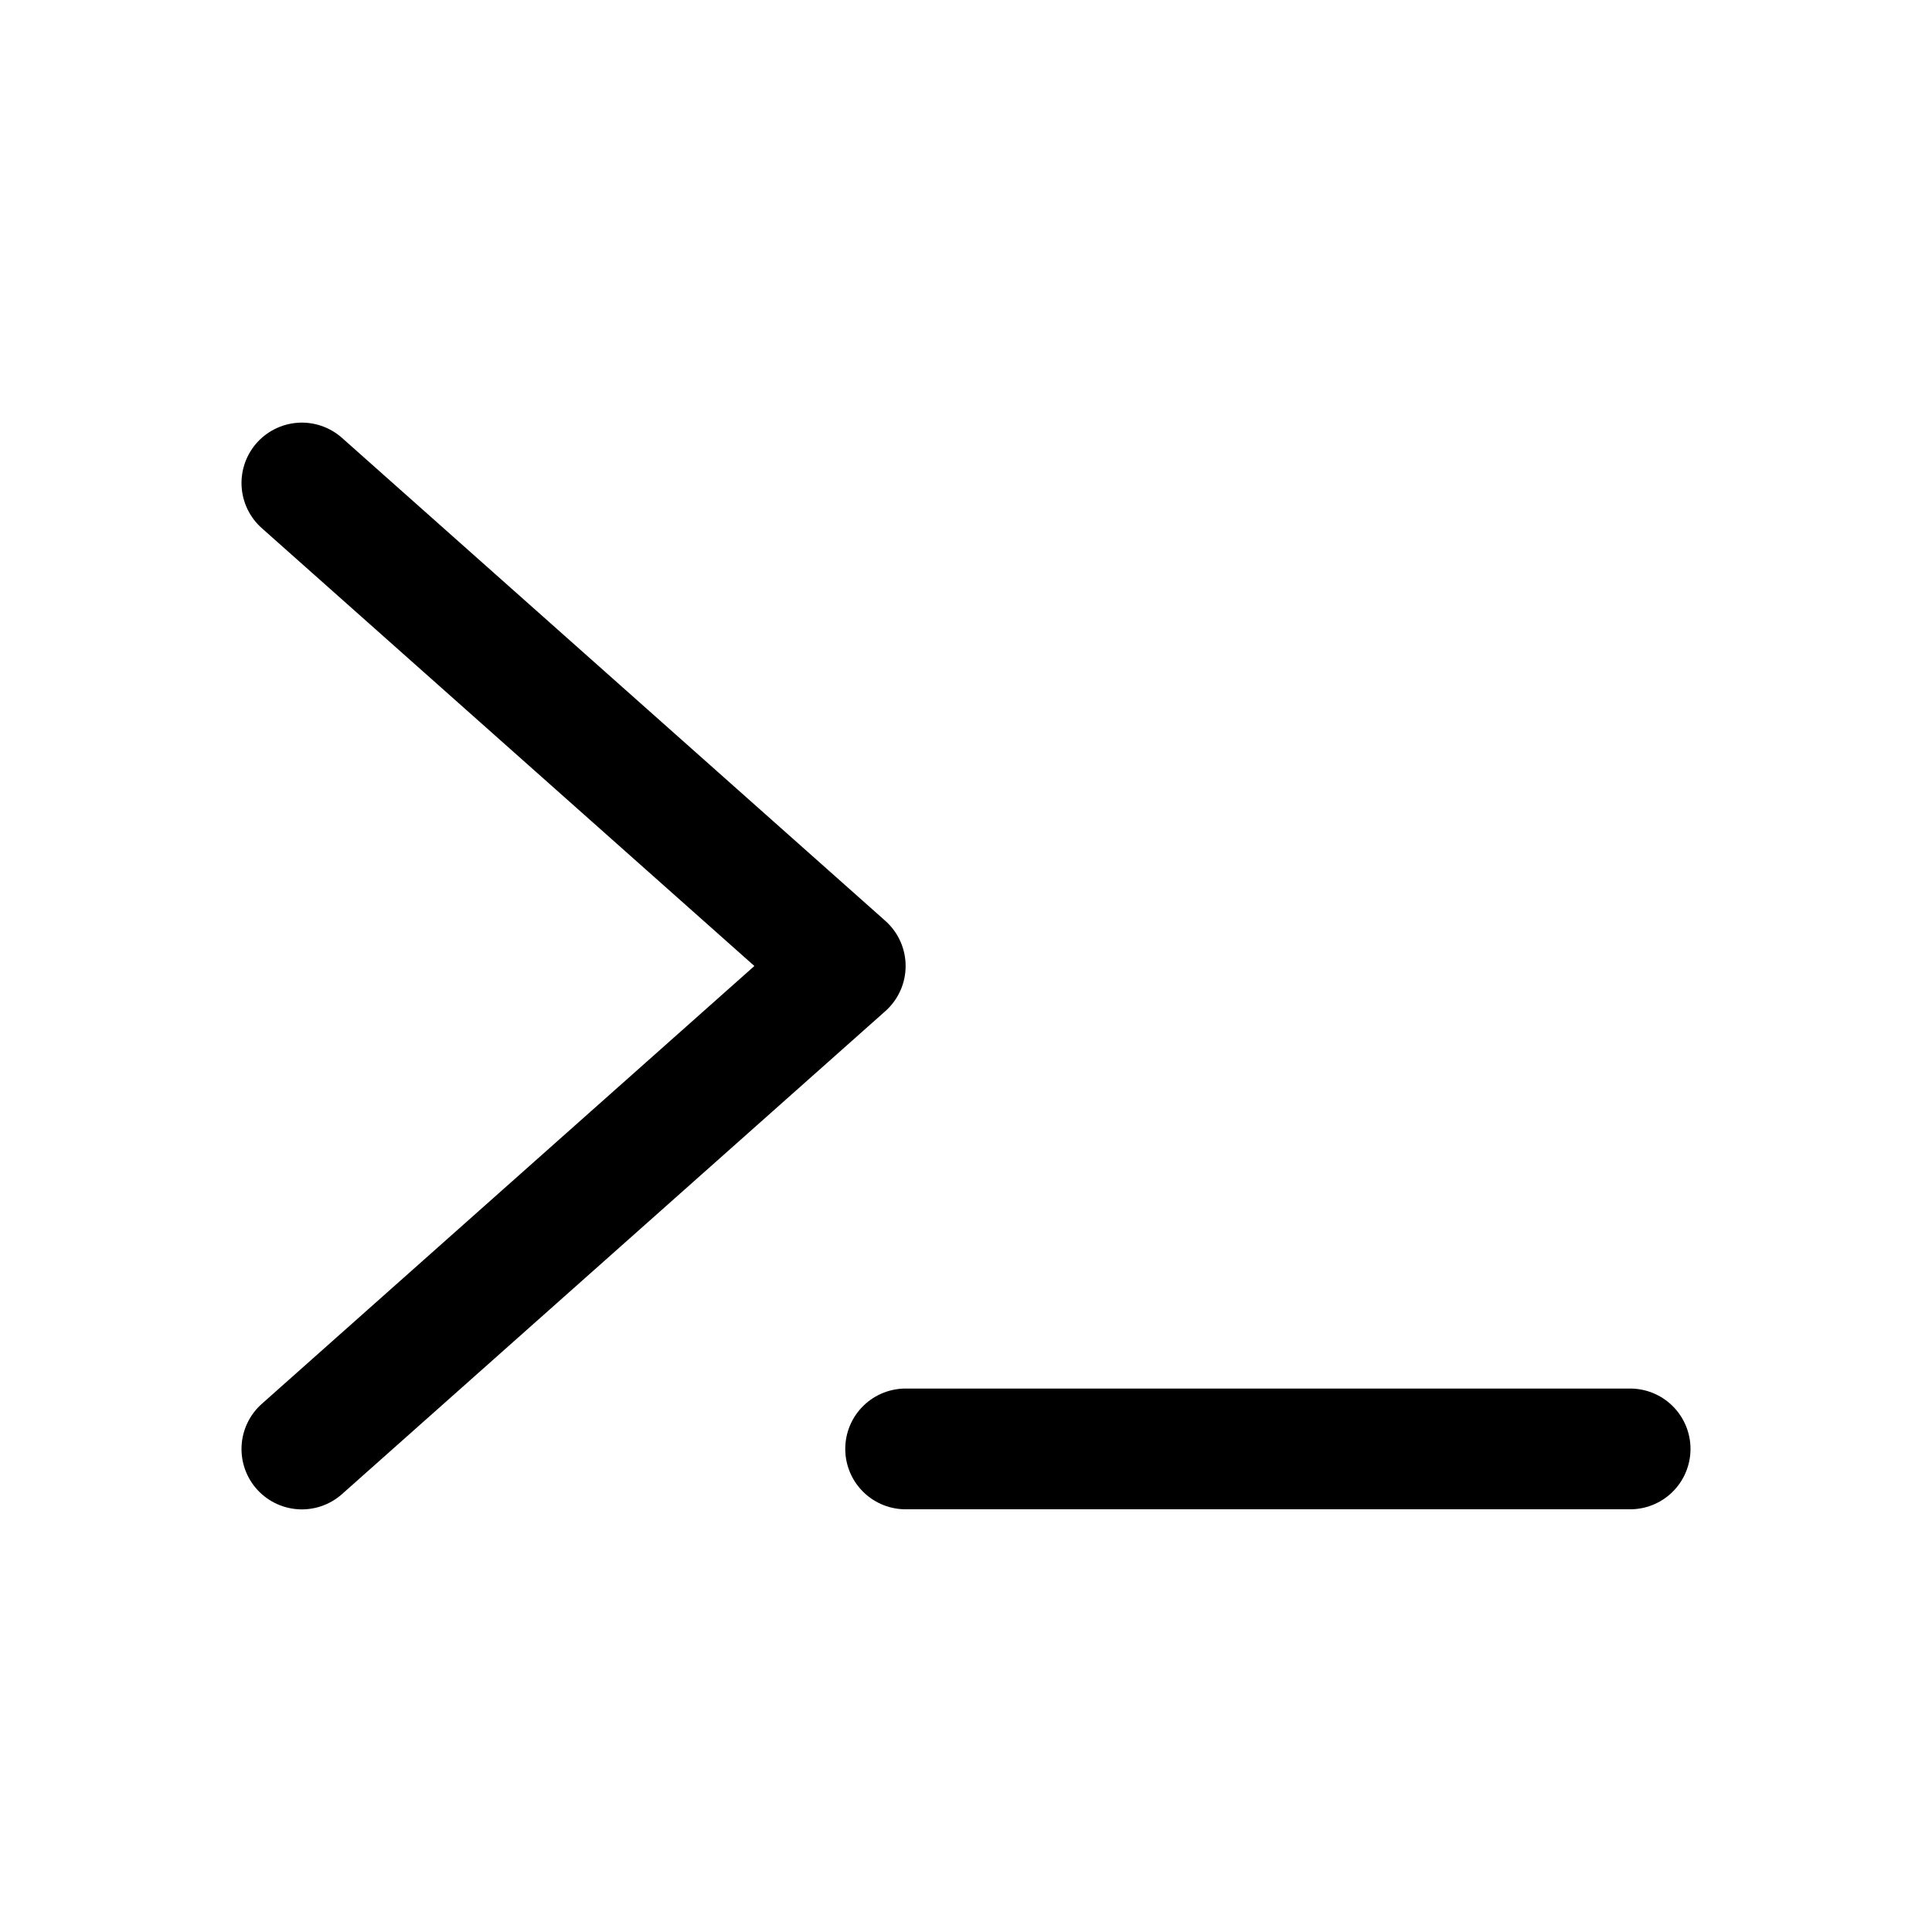
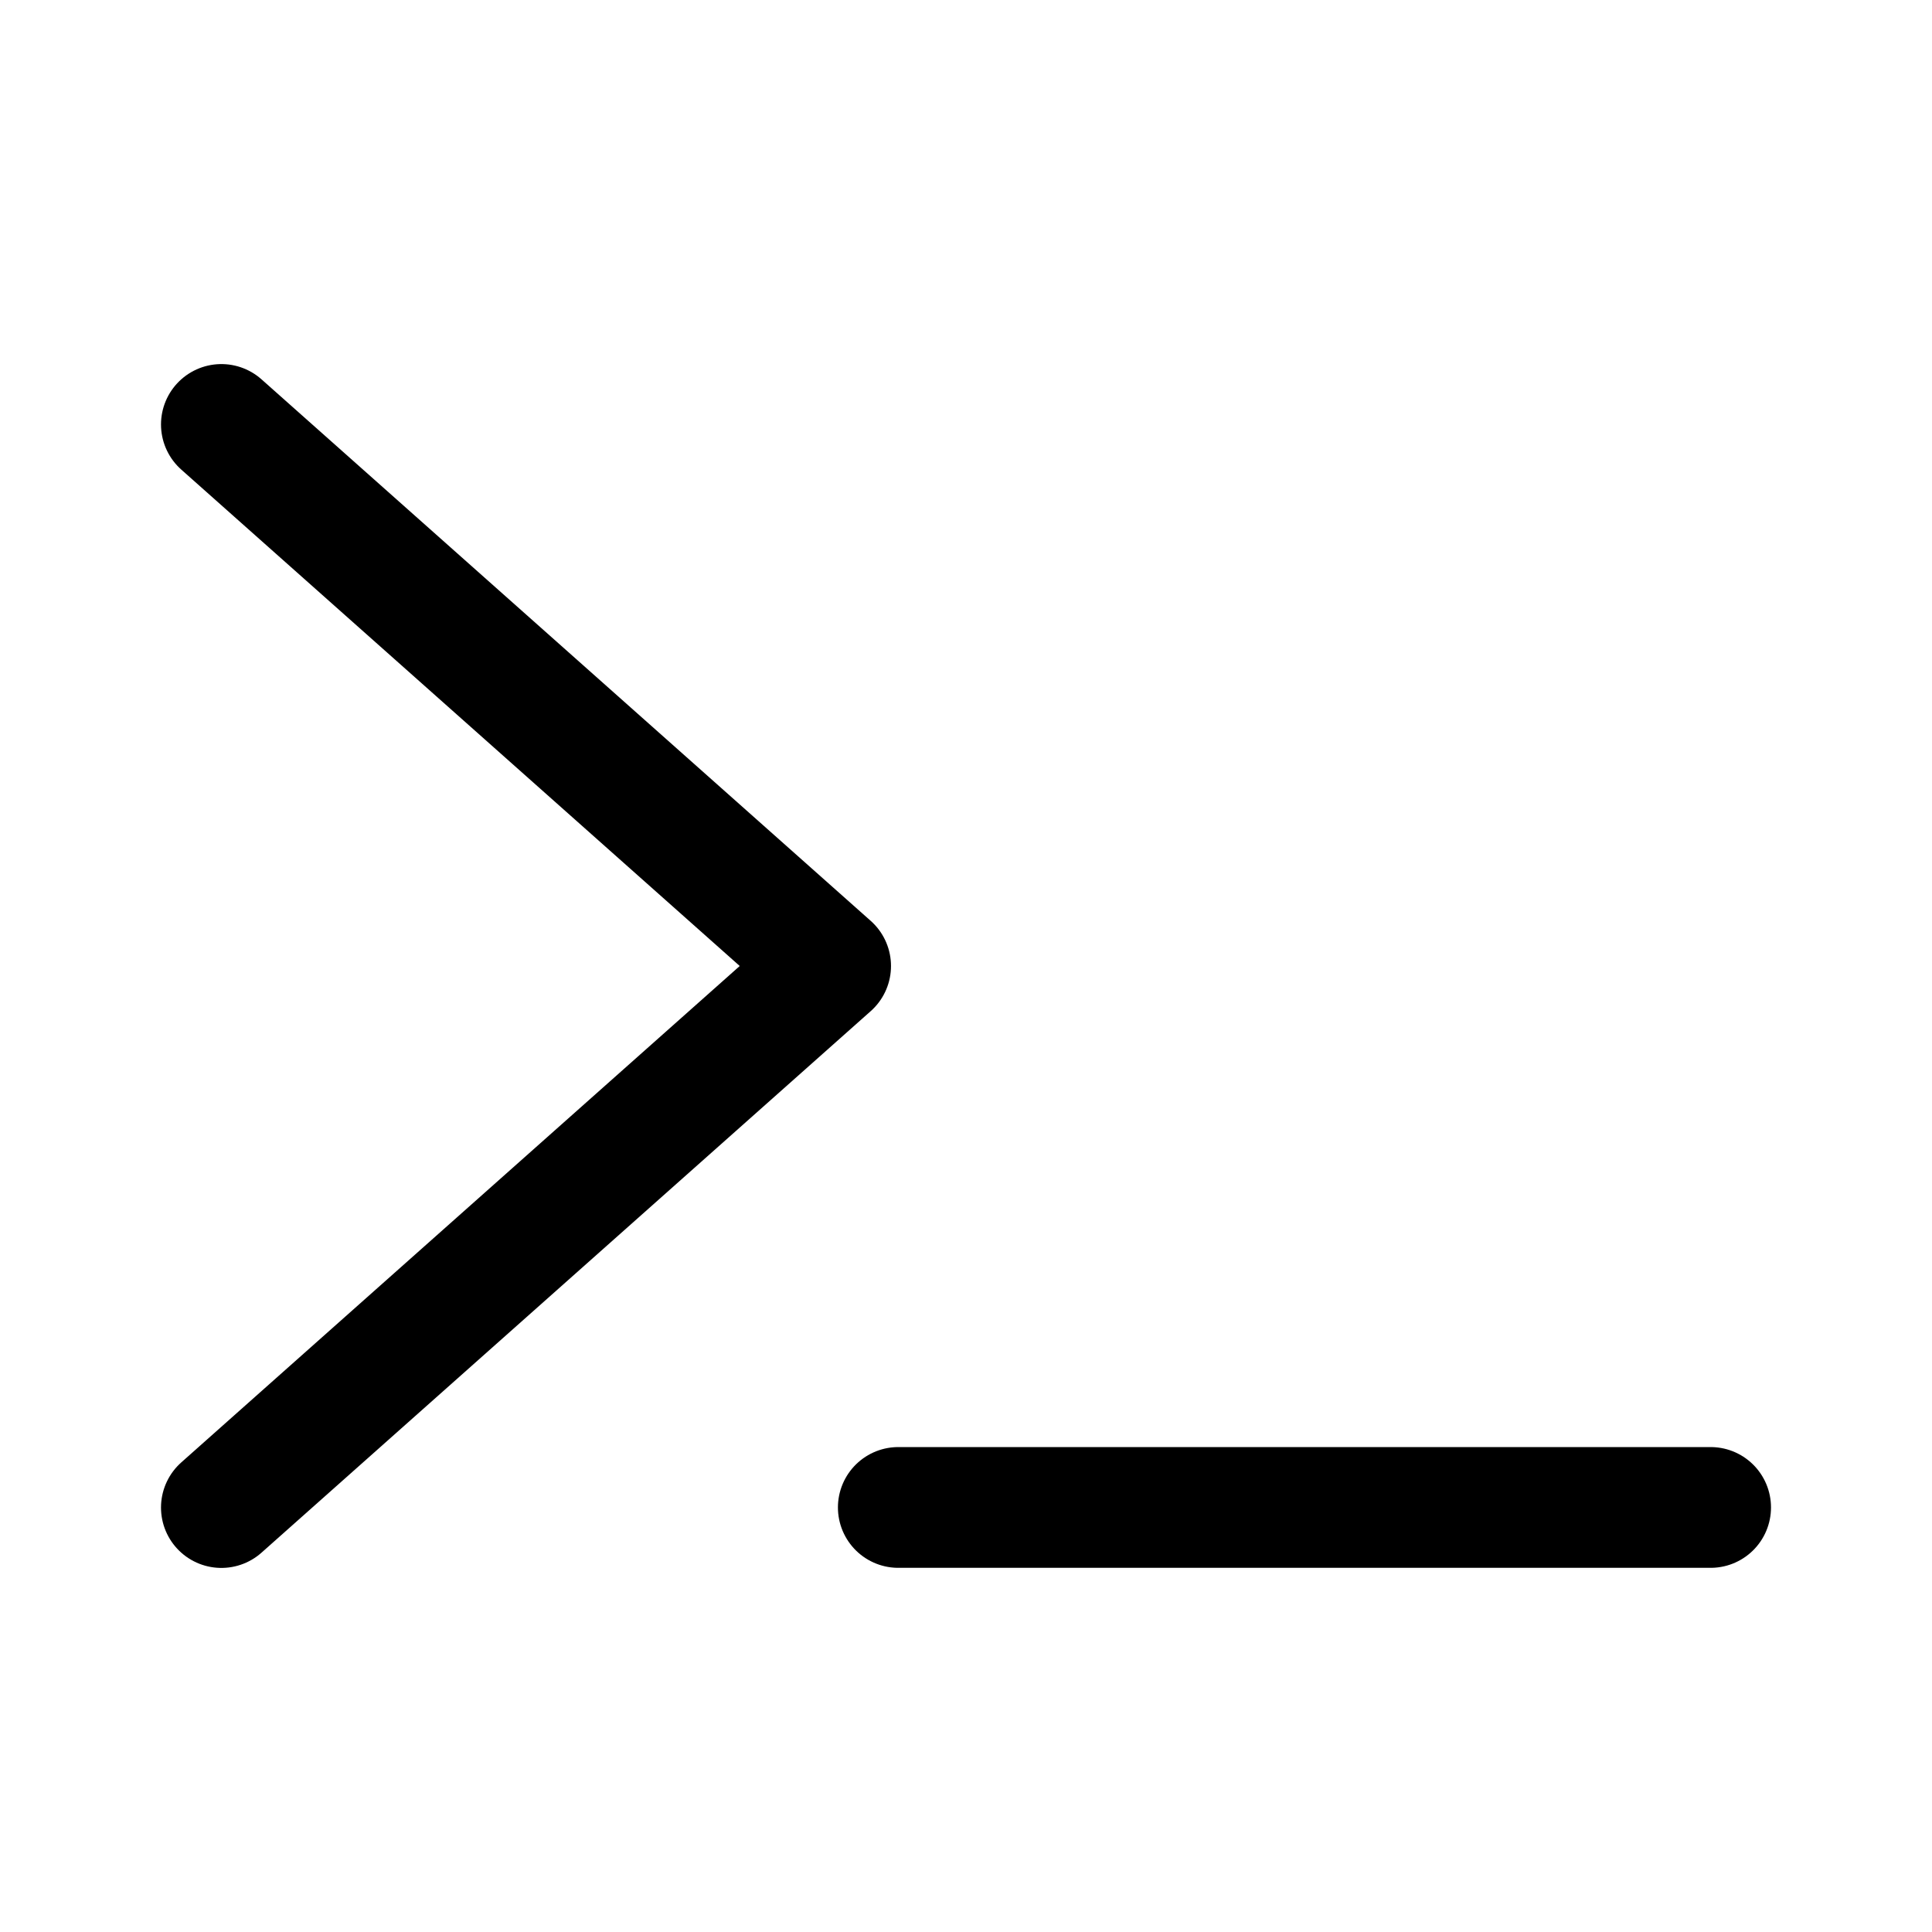
<svg xmlns="http://www.w3.org/2000/svg" width="24" height="24" viewBox="0 0 24 24" fill="none">
-   <path d="M3.75 6L10.5 12L3.75 18" stroke="currentColor" stroke-width="1.5" stroke-linecap="round" stroke-linejoin="round" />
-   <path d="M11.25 17.999H20.25" stroke="currentColor" stroke-width="1.5" stroke-linecap="round" stroke-linejoin="round" />
+   <g transform="translate(12 12) scale(1.1212) translate(-12 -12)">
+     <path d="M3.75 6L10.5 12L3.75 18" stroke="currentColor" stroke-width="1.338" stroke-linecap="round" stroke-linejoin="round" />
+     <path d="M11.25 17.999H20.25" stroke="currentColor" stroke-width="1.338" stroke-linecap="round" stroke-linejoin="round" />
+   </g>
</svg>
